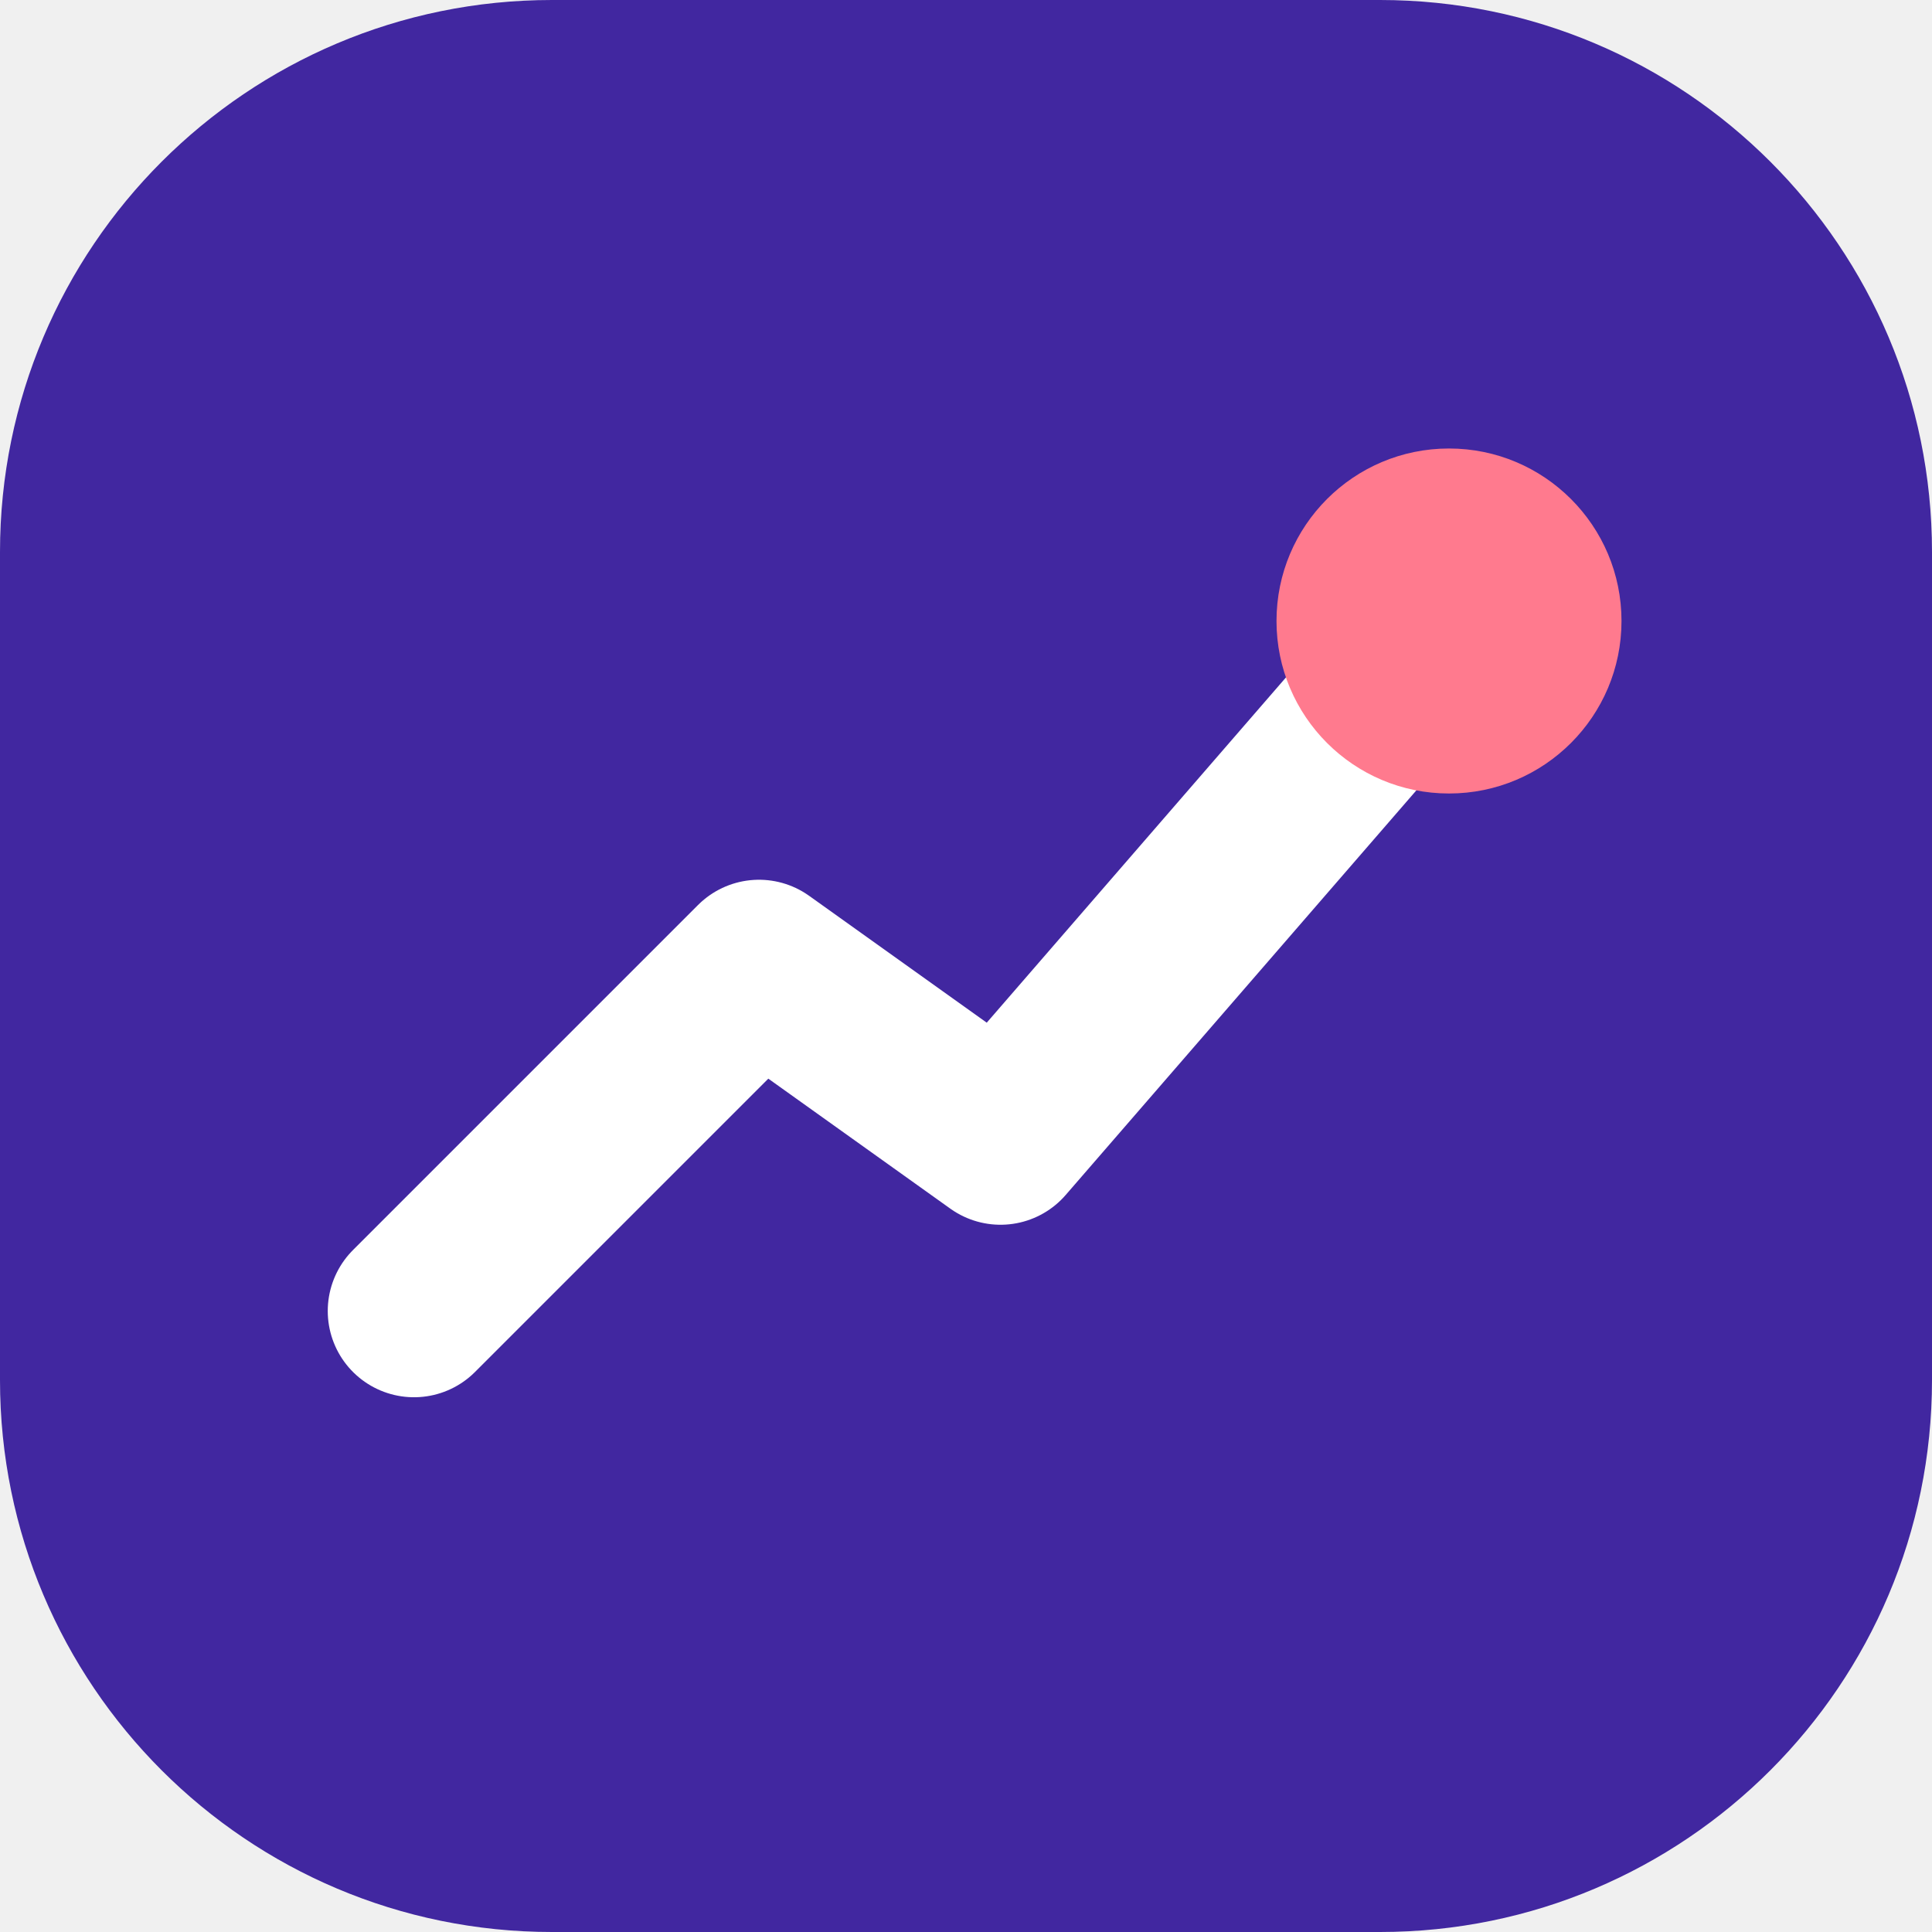
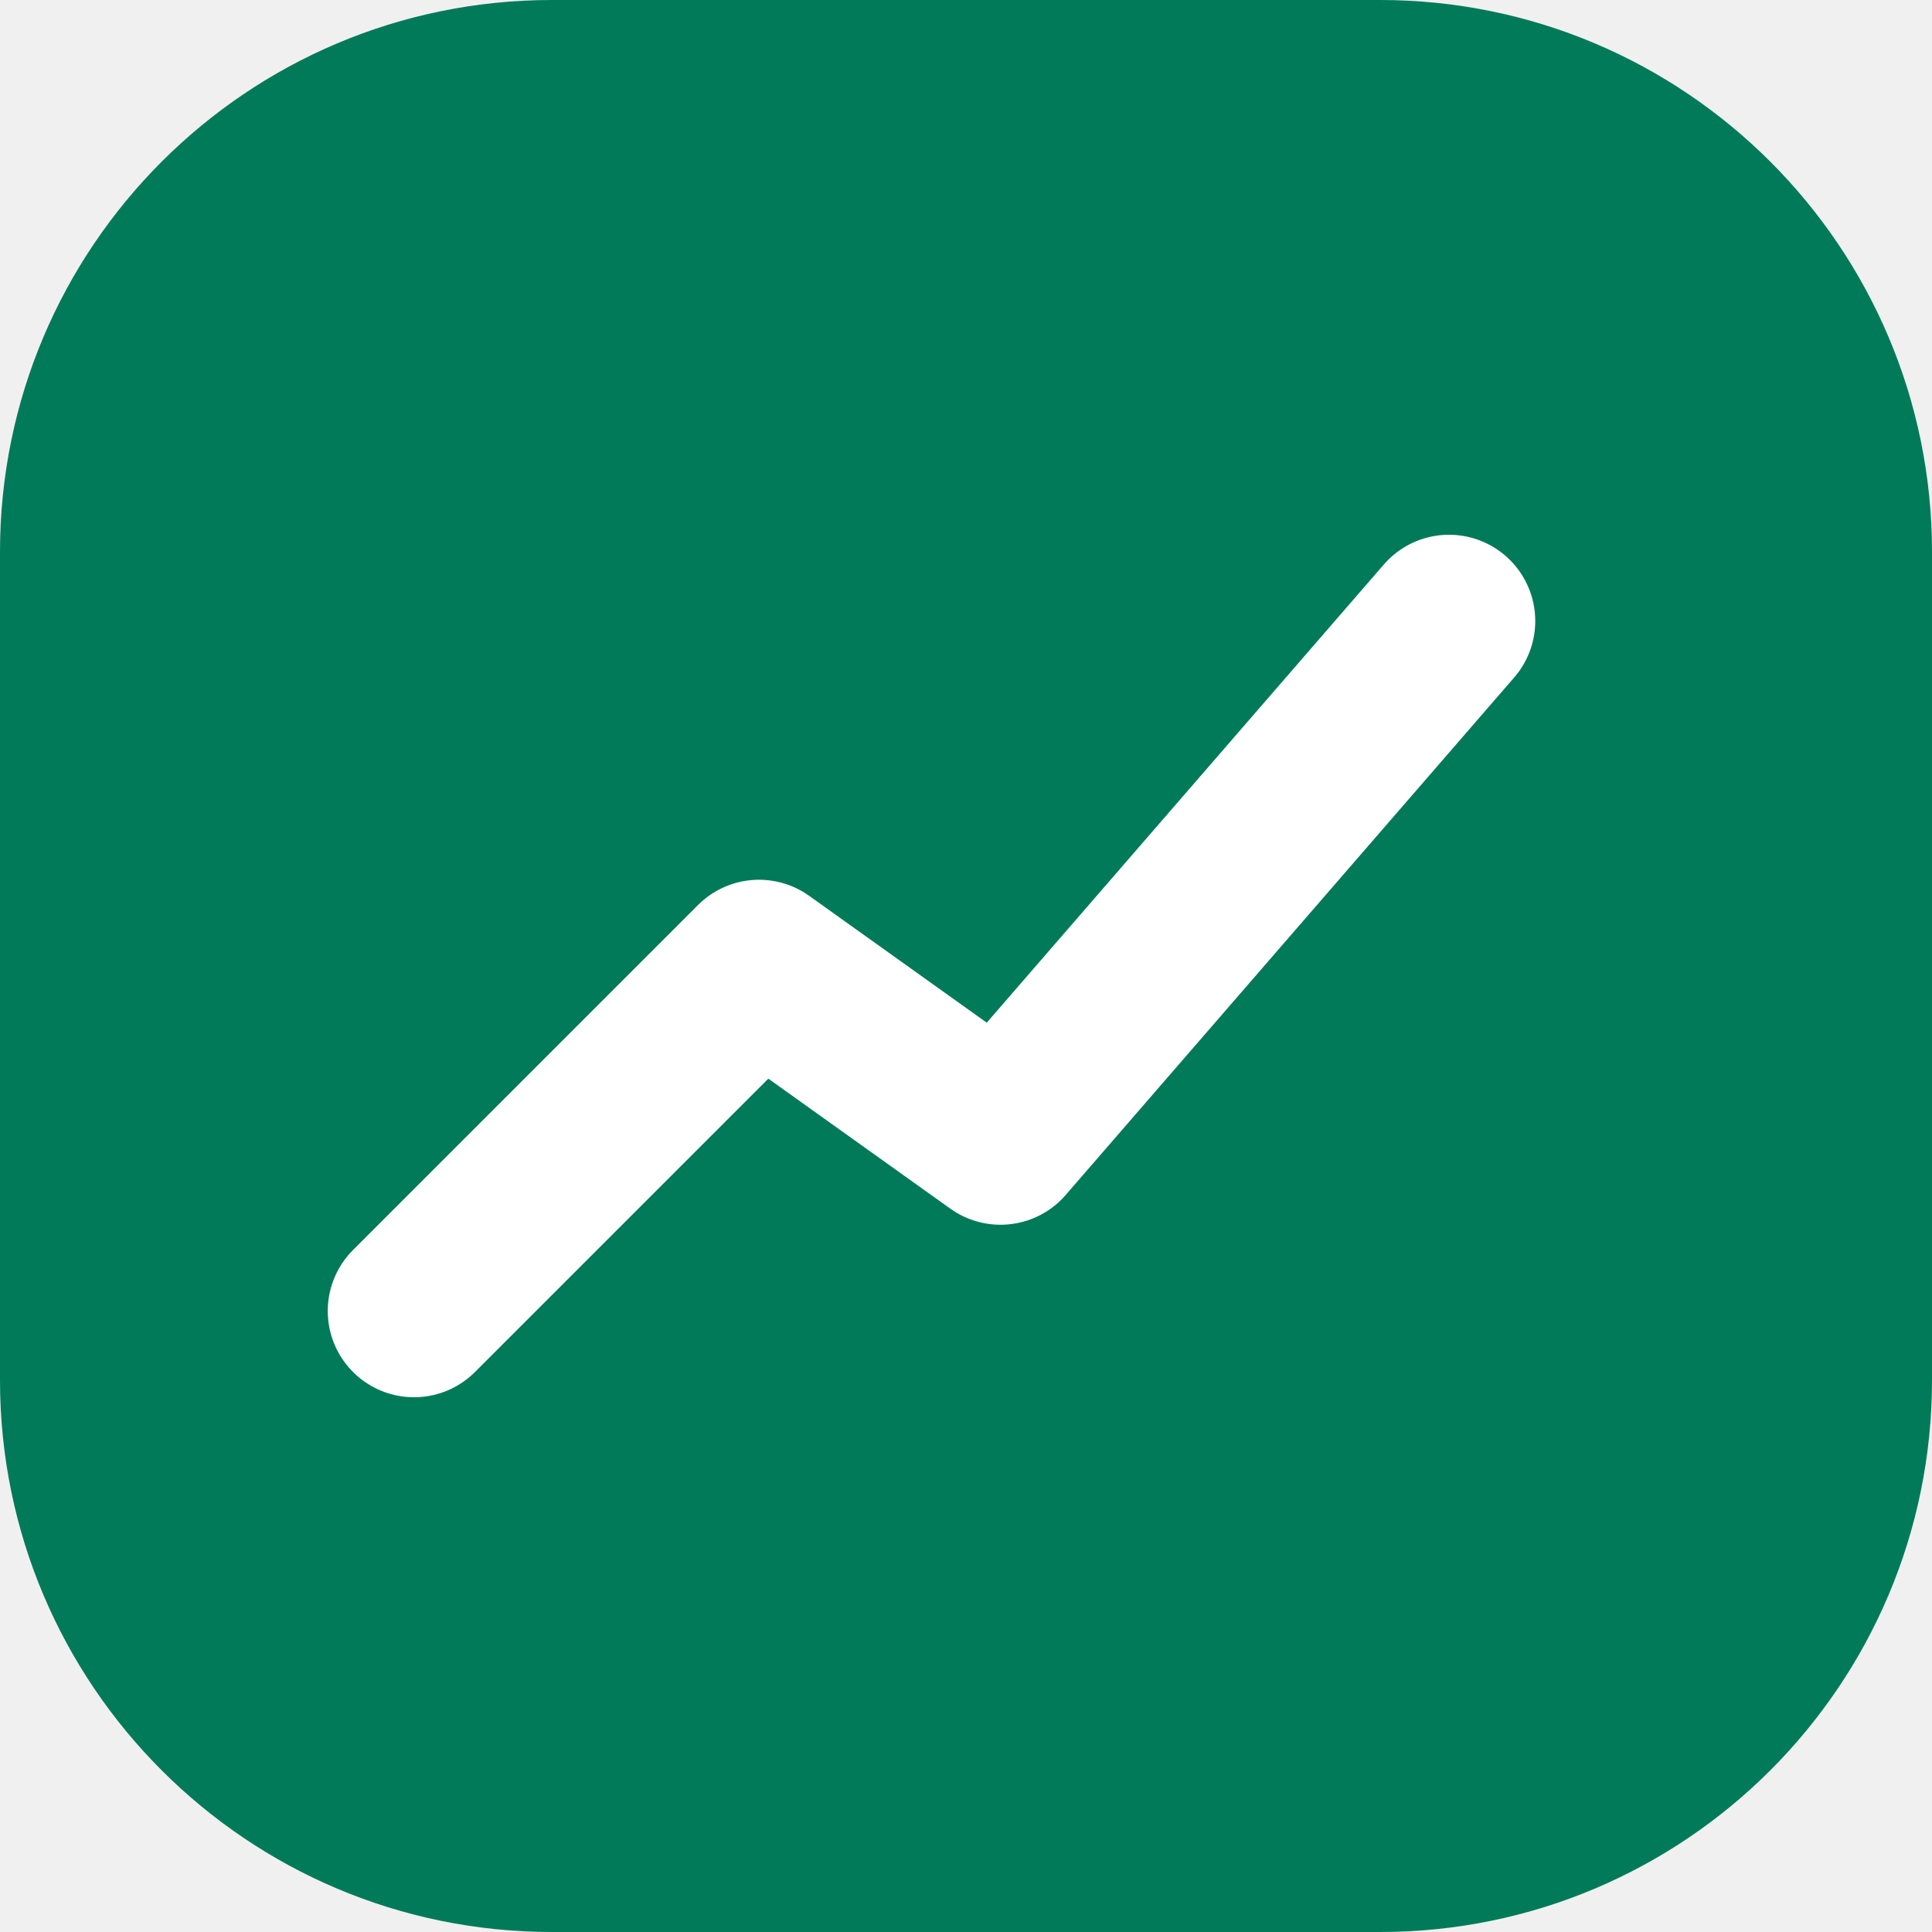
<svg xmlns="http://www.w3.org/2000/svg" width="56" height="56" viewBox="0 0 56 56">
-   <rect width="56" height="56" rx="16" fill="#4127A0" />
+   <rect width="56" height="56" rx="16" fill="#007A59" />
  <polyline points="12,38 22,28 29,33 42,18" fill="none" stroke="#FFFFFF" stroke-width="5" stroke-linecap="round" stroke-linejoin="round" />
-   <circle cx="42" cy="18" r="5" fill="#FF7A8E" />
</svg>
